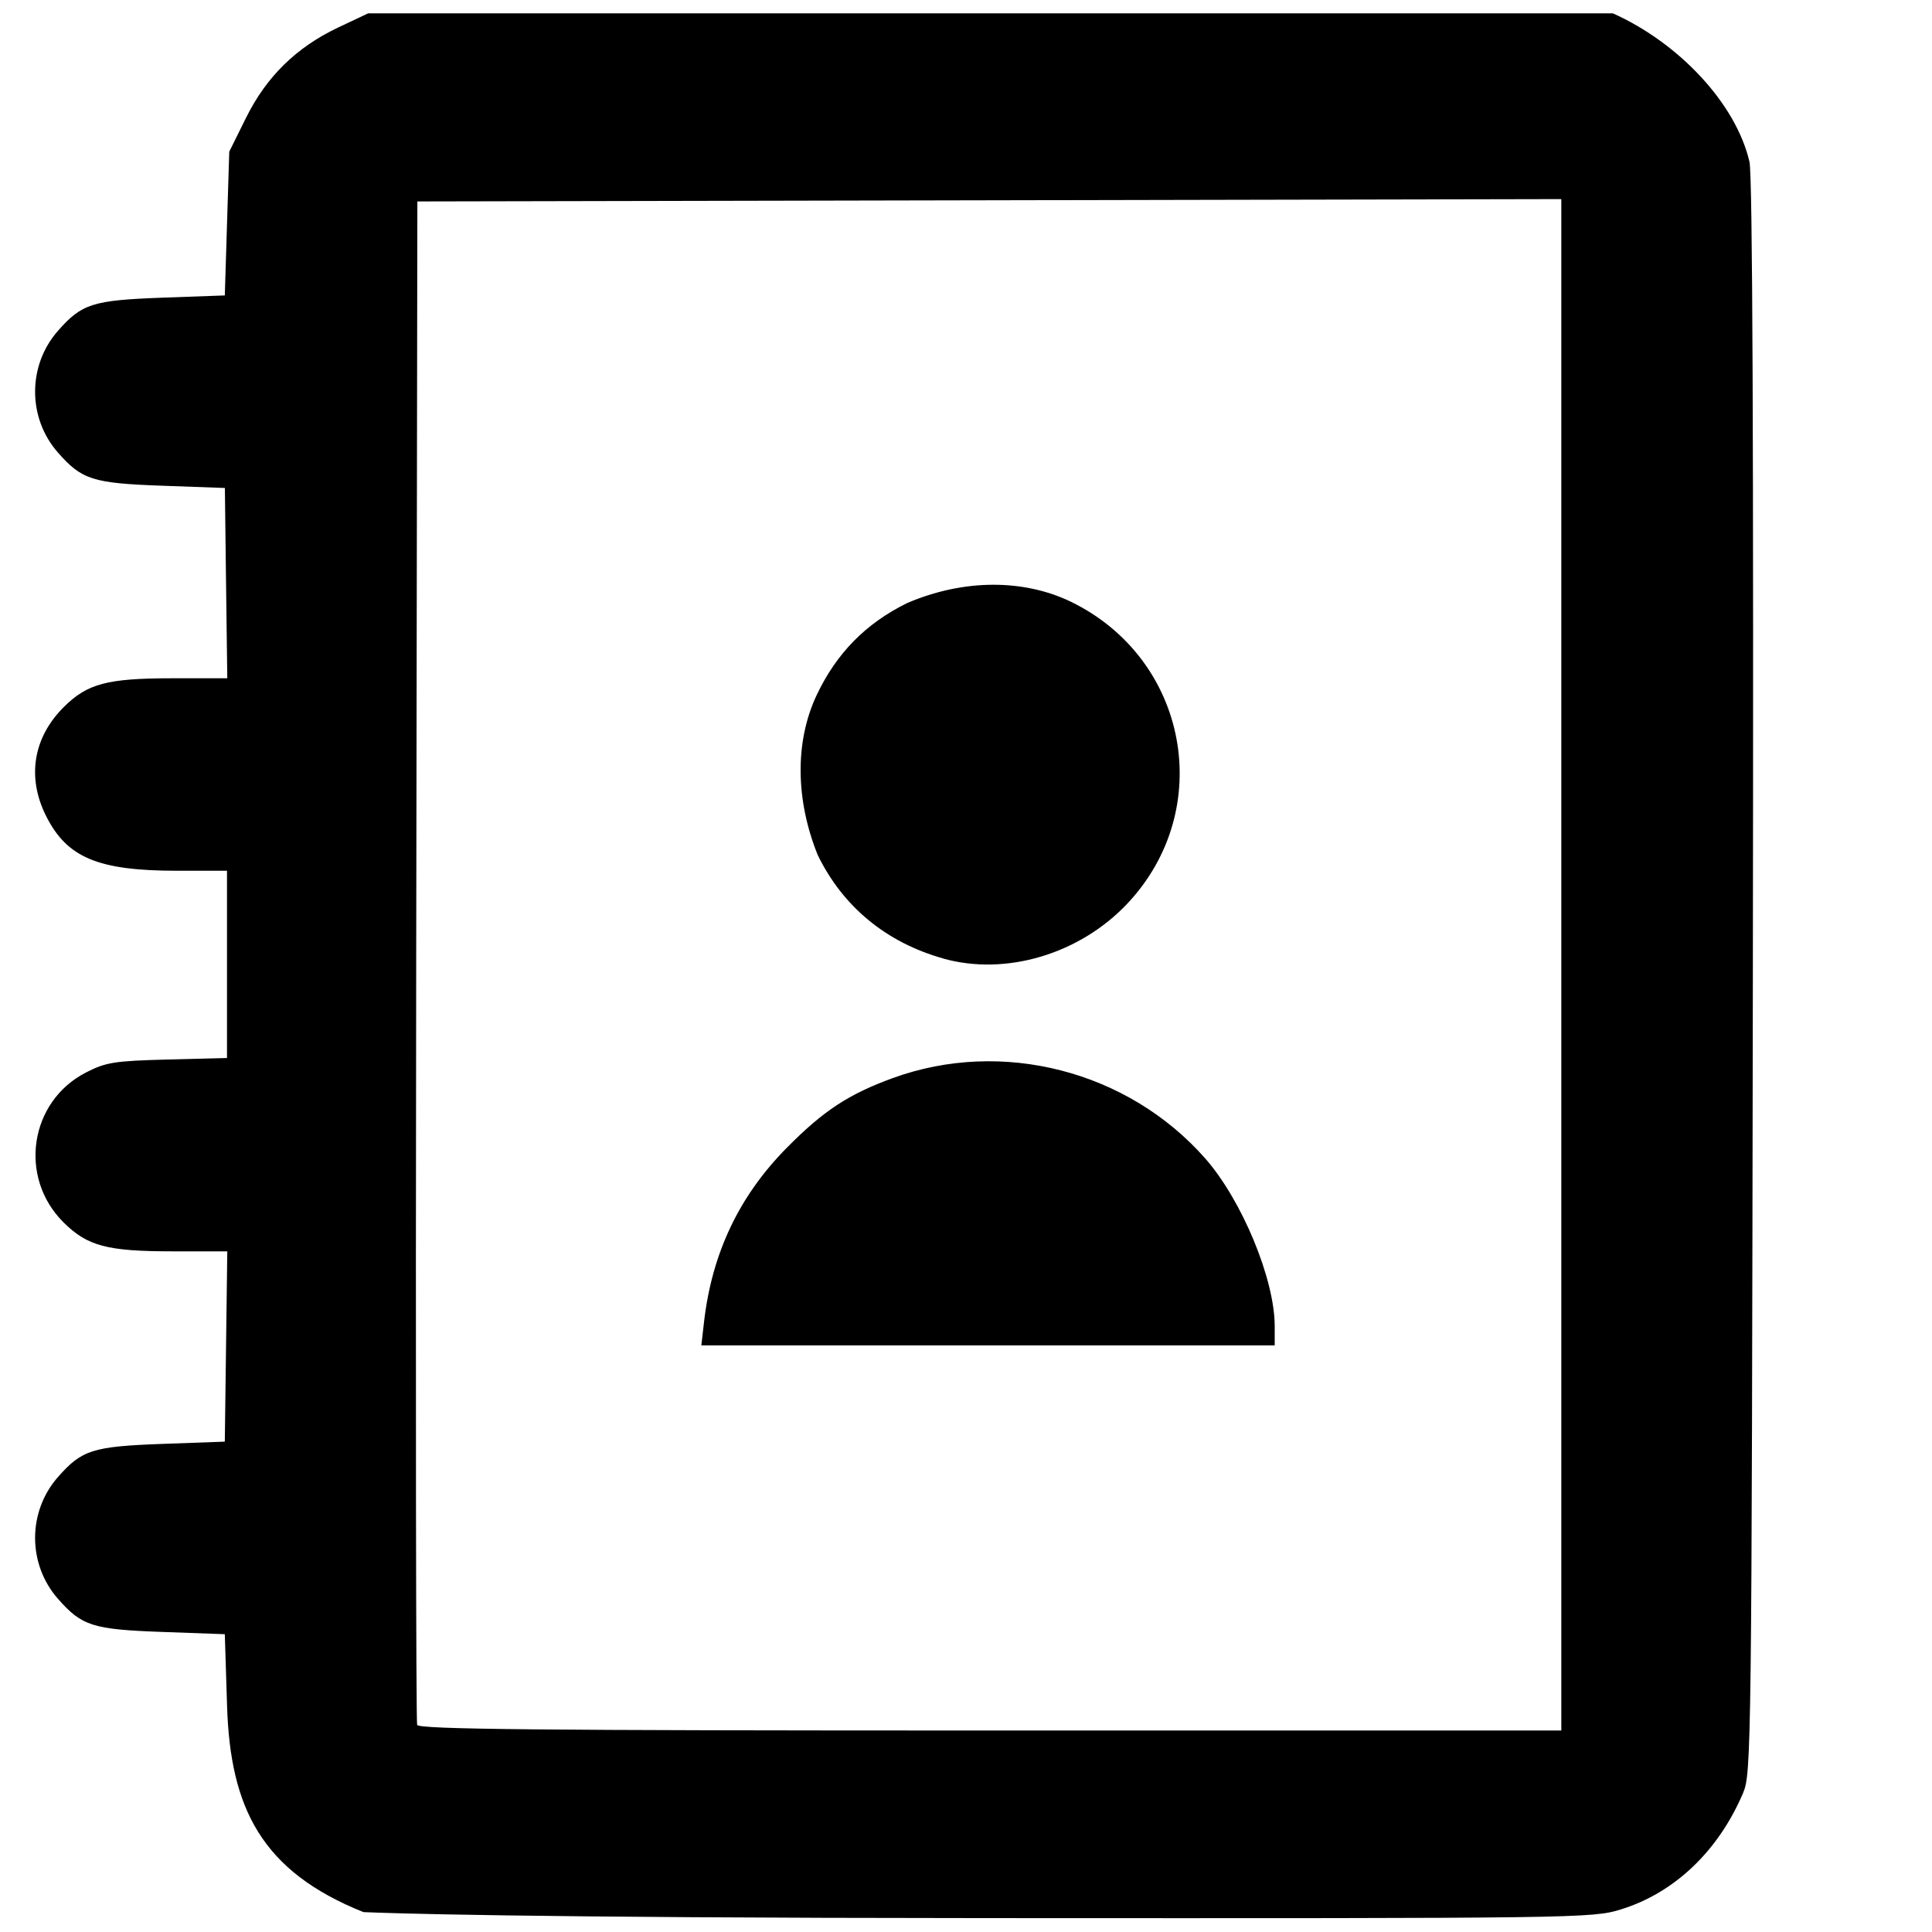
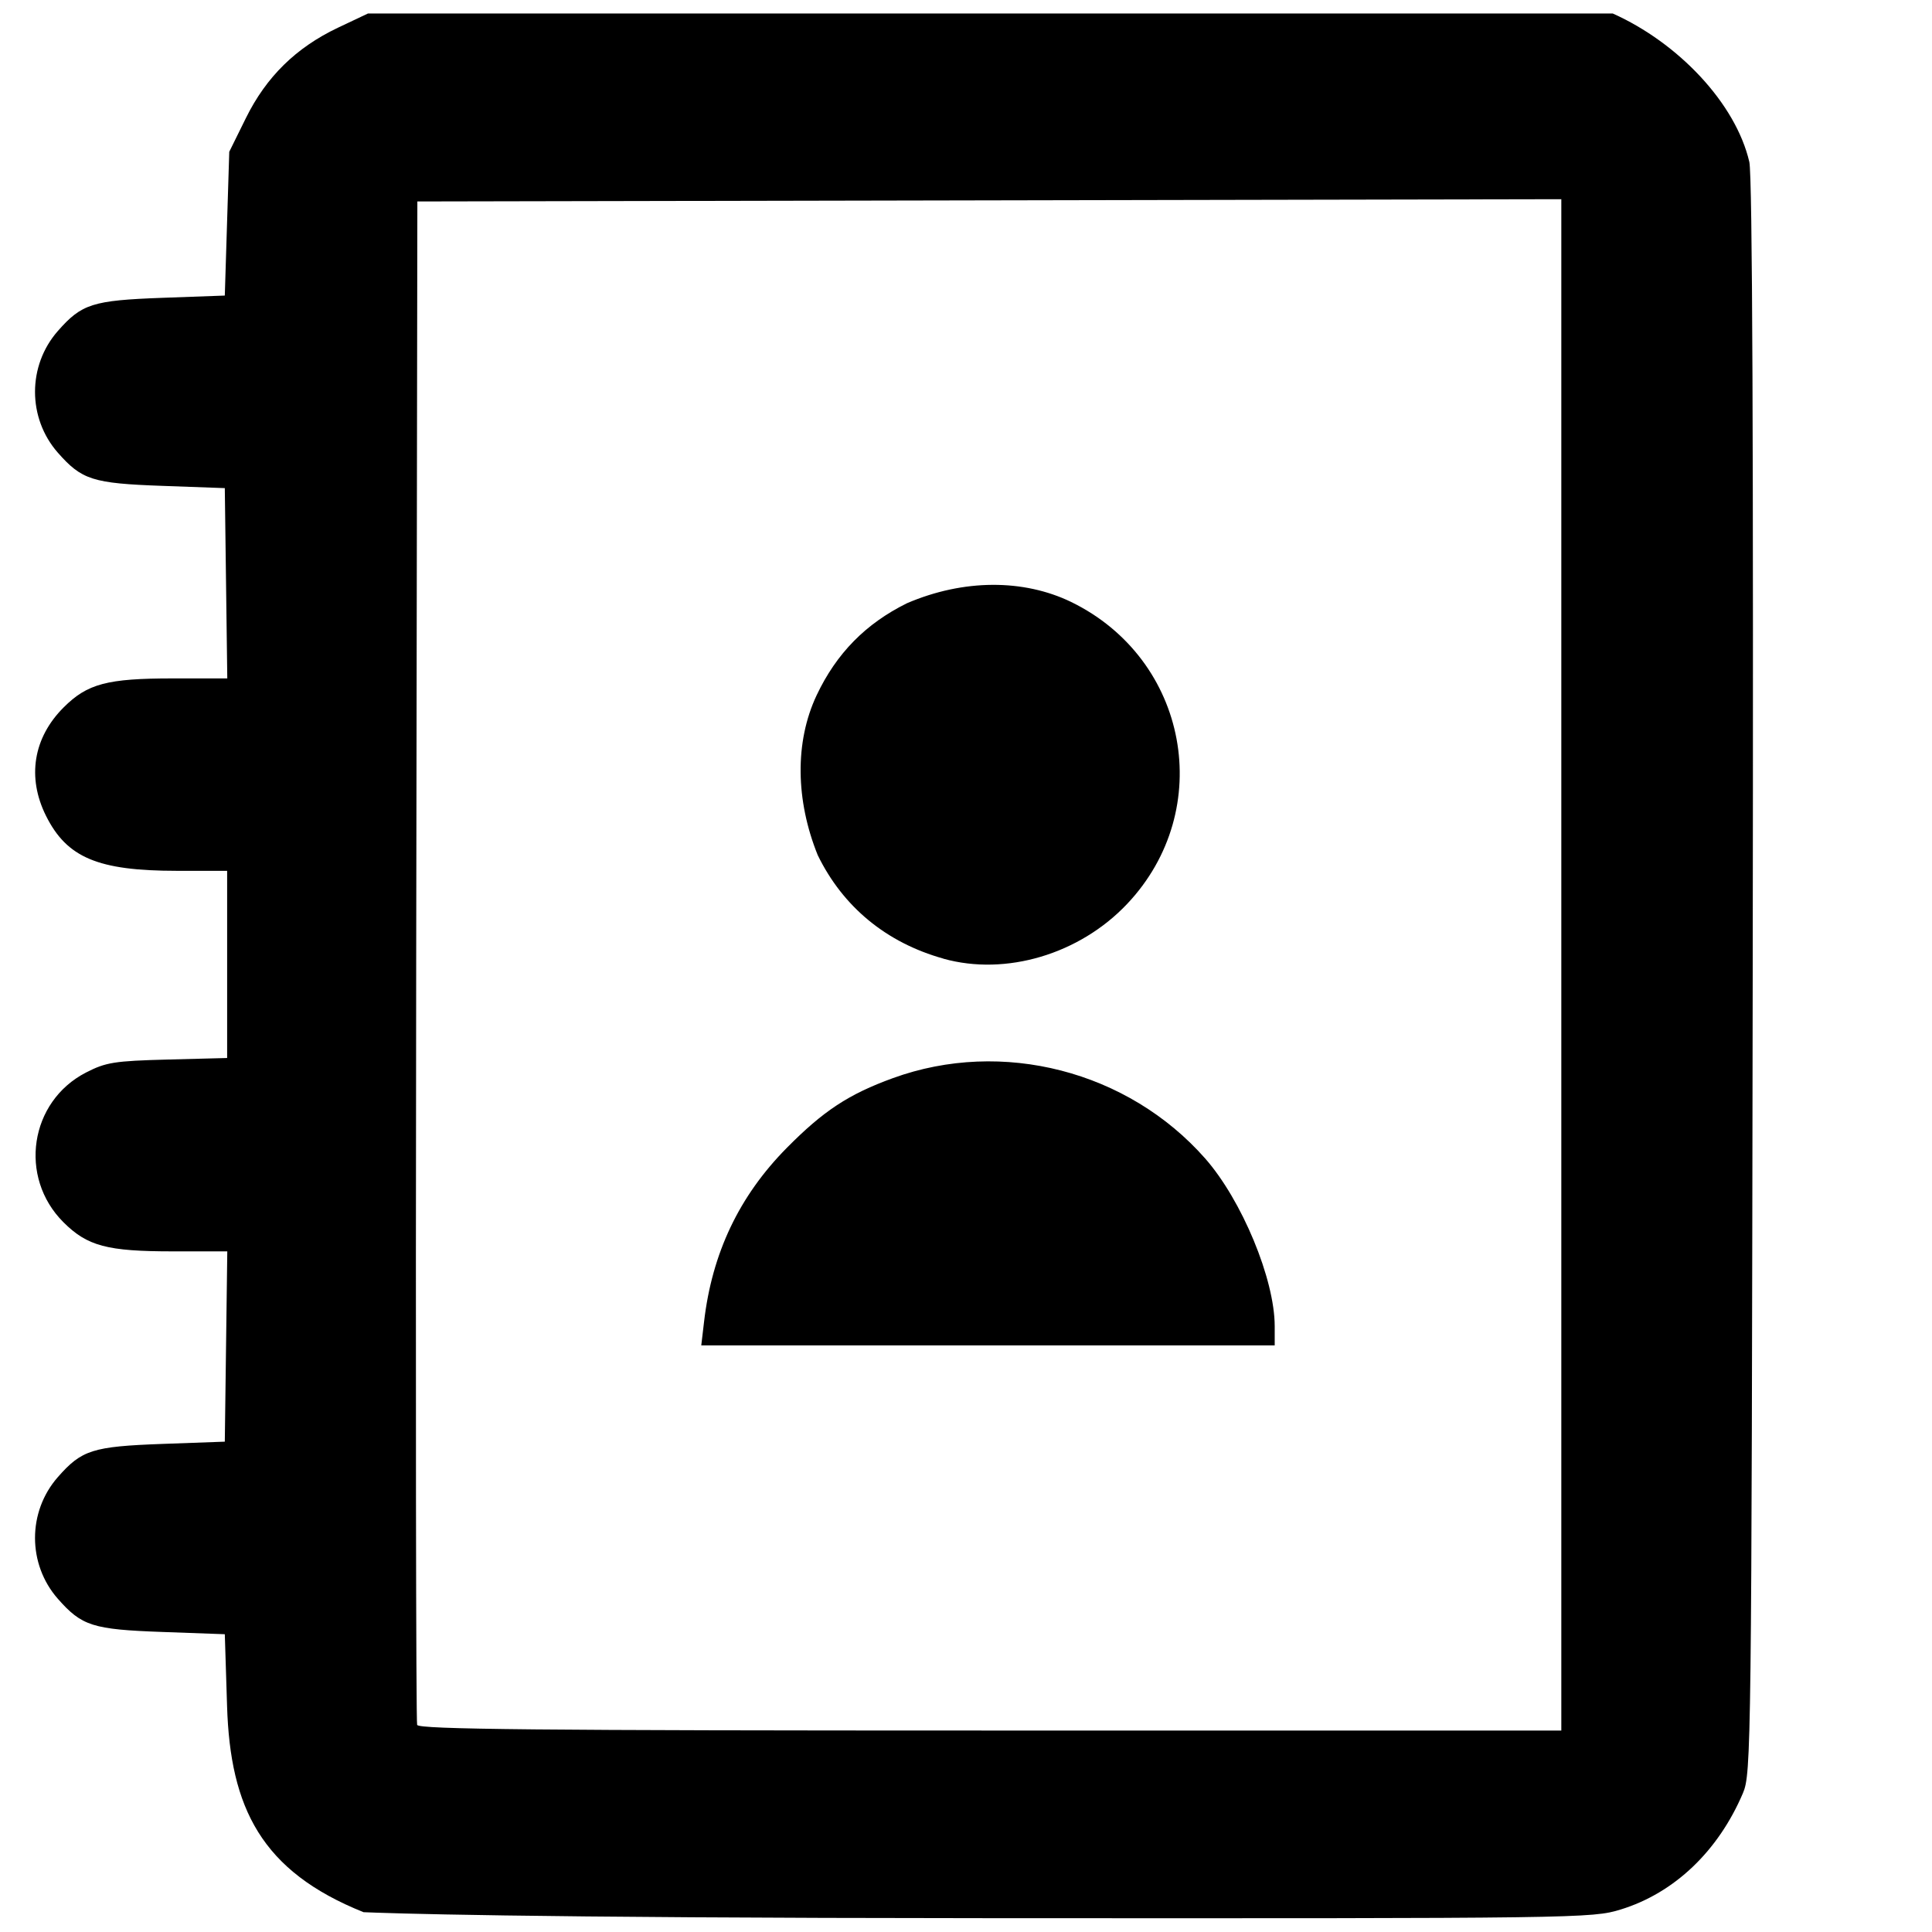
- <svg xmlns="http://www.w3.org/2000/svg" width="100" height="100" viewBox="0 0 26.458 26.458" version="1.1" id="svg5">
-   <defs id="defs2" />
-   <g id="layer1" transform="translate(-3.645363,-25.3473)">
-     <path style="fill:#000000;stroke-width:0.061" d="M 8.625,51.534 C 7.224,50.973 6.799,50.106 6.755,48.711 l -0.031,-0.984 -0.858,-0.031 c -0.952,-0.034 -1.101,-0.082 -1.428,-0.455 -0.416,-0.474 -0.416,-1.191 0,-1.665 0.327,-0.373 0.477,-0.42 1.428,-0.455 l 0.858,-0.031 0.017,-1.303 0.017,-1.303 H 6.012 c -0.9,0 -1.171,-0.072 -1.499,-0.399 -0.619,-0.618 -0.463,-1.653 0.309,-2.05 0.272,-0.14 0.389,-0.159 1.118,-0.178 l 0.814,-0.021 V 38.554 37.272 L 6.065,37.272 C 4.986,37.271 4.56,37.092 4.274,36.517 4.012,35.991 4.1,35.449 4.516,35.033 4.841,34.708 5.113,34.636 6.012,34.636 H 6.758 L 6.741,33.333 6.725,32.03 5.866,31.999 c -0.952,-0.034 -1.101,-0.082 -1.428,-0.455 -0.416,-0.474 -0.416,-1.191 0,-1.665 0.327,-0.373 0.477,-0.42 1.428,-0.455 l 0.858,-0.031 c 0.02,-0.656 0.041,-1.313 0.061,-1.969 L 7.014,26.962 C 7.294,26.397 7.702,25.997 8.274,25.725 L 8.687,25.53 h 8.523 8.523 c 0.895,0.4 1.684,1.228 1.871,2.034 0.042,0.198 0.057,3.907 0.046,11.179 -0.016,10.567 -0.02,10.892 -0.134,11.159 -0.338,0.794 -0.939,1.367 -1.673,1.594 -0.392,0.121 -0.552,0.123 -8.686,0.119 -6.514,-0.003 -8.218,-0.069 -8.532,-0.082 z M 25.027,38.559 V 28.074 l -7.833,0.016 -7.833,0.016 -0.016,10.393 c -0.009,5.716 -0.003,10.427 0.013,10.47 0.023,0.061 1.649,0.077 7.849,0.077 h 7.82 z m -11.74,4.89 c 0.109,-0.941 0.48,-1.722 1.132,-2.382 0.503,-0.509 0.848,-0.736 1.456,-0.957 1.495,-0.543 3.217,-0.099 4.274,1.1 0.503,0.571 0.953,1.655 0.953,2.298 V 43.772 H 17.177 13.25 Z m 3.278,-4.975 c -0.781,-0.218 -1.376,-0.709 -1.721,-1.417 -0.303,-0.75 -0.317,-1.549 -0.015,-2.19 0.271,-0.573 0.672,-0.981 1.237,-1.26 0.776,-0.333 1.597,-0.332 2.247,-0.018 1.606,0.782 1.989,2.844 0.768,4.136 -0.652,0.689 -1.659,0.989 -2.516,0.75 z" id="path1123-4" />
+ <svg xmlns="http://www.w3.org/2000/svg" width="100" height="100" version="1.1" viewBox="0 0 26.458 26.458">
+   <g transform="translate(-3.6454 -25.347)">
+     <path d="m8.625 51.534c-1.401-0.561-1.827-1.428-1.87-2.823l-0.031-0.984-0.858-0.031c-0.952-0.034-1.101-0.082-1.429-0.455-0.416-0.474-0.416-1.191 0-1.665 0.327-0.373 0.477-0.42 1.429-0.455l0.858-0.031 0.017-1.303 0.017-1.303h-0.745c-0.9 0-1.171-0.072-1.499-0.399-0.619-0.618-0.463-1.653 0.309-2.05 0.272-0.14 0.389-0.159 1.119-0.178l0.814-0.021v-2.563l-0.69-3.48e-4c-1.079-5.33e-4 -1.505-0.18-1.791-0.754-0.262-0.526-0.174-1.069 0.242-1.484 0.325-0.325 0.597-0.397 1.496-0.397h0.745l-0.017-1.303-0.017-1.303-0.858-0.031c-0.952-0.034-1.101-0.082-1.429-0.455-0.416-0.474-0.416-1.191 0-1.665 0.327-0.373 0.477-0.42 1.429-0.455l0.858-0.031c0.02-0.656 0.041-1.313 0.061-1.969l0.228-0.462c0.279-0.565 0.687-0.965 1.26-1.237l0.412-0.195h17.046c0.895 0.4 1.684 1.228 1.871 2.034 0.042 0.198 0.057 3.906 0.046 11.179-0.016 10.567-0.02 10.892-0.134 11.159-0.338 0.794-0.939 1.367-1.673 1.593-0.392 0.121-0.552 0.123-8.686 0.119-6.514-0.003-8.218-0.069-8.532-0.082zm16.402-12.974v-10.485l-15.666 0.031-0.016 10.393c-0.009 5.716-0.003 10.427 0.013 10.47 0.023 0.061 1.649 0.077 7.849 0.077h7.82zm-11.74 4.89c0.109-0.941 0.48-1.722 1.132-2.382 0.503-0.509 0.848-0.736 1.456-0.957 1.495-0.543 3.217-0.099 4.274 1.1 0.503 0.571 0.953 1.655 0.953 2.298v0.263h-7.853zm3.278-4.975c-0.781-0.218-1.376-0.709-1.721-1.417-0.303-0.75-0.317-1.549-0.015-2.19 0.271-0.573 0.672-0.981 1.237-1.26 0.776-0.333 1.597-0.332 2.247-0.018 1.607 0.782 1.99 2.844 0.768 4.136-0.652 0.689-1.659 0.989-2.516 0.75z" stroke-width=".061" />
  </g>
</svg>
